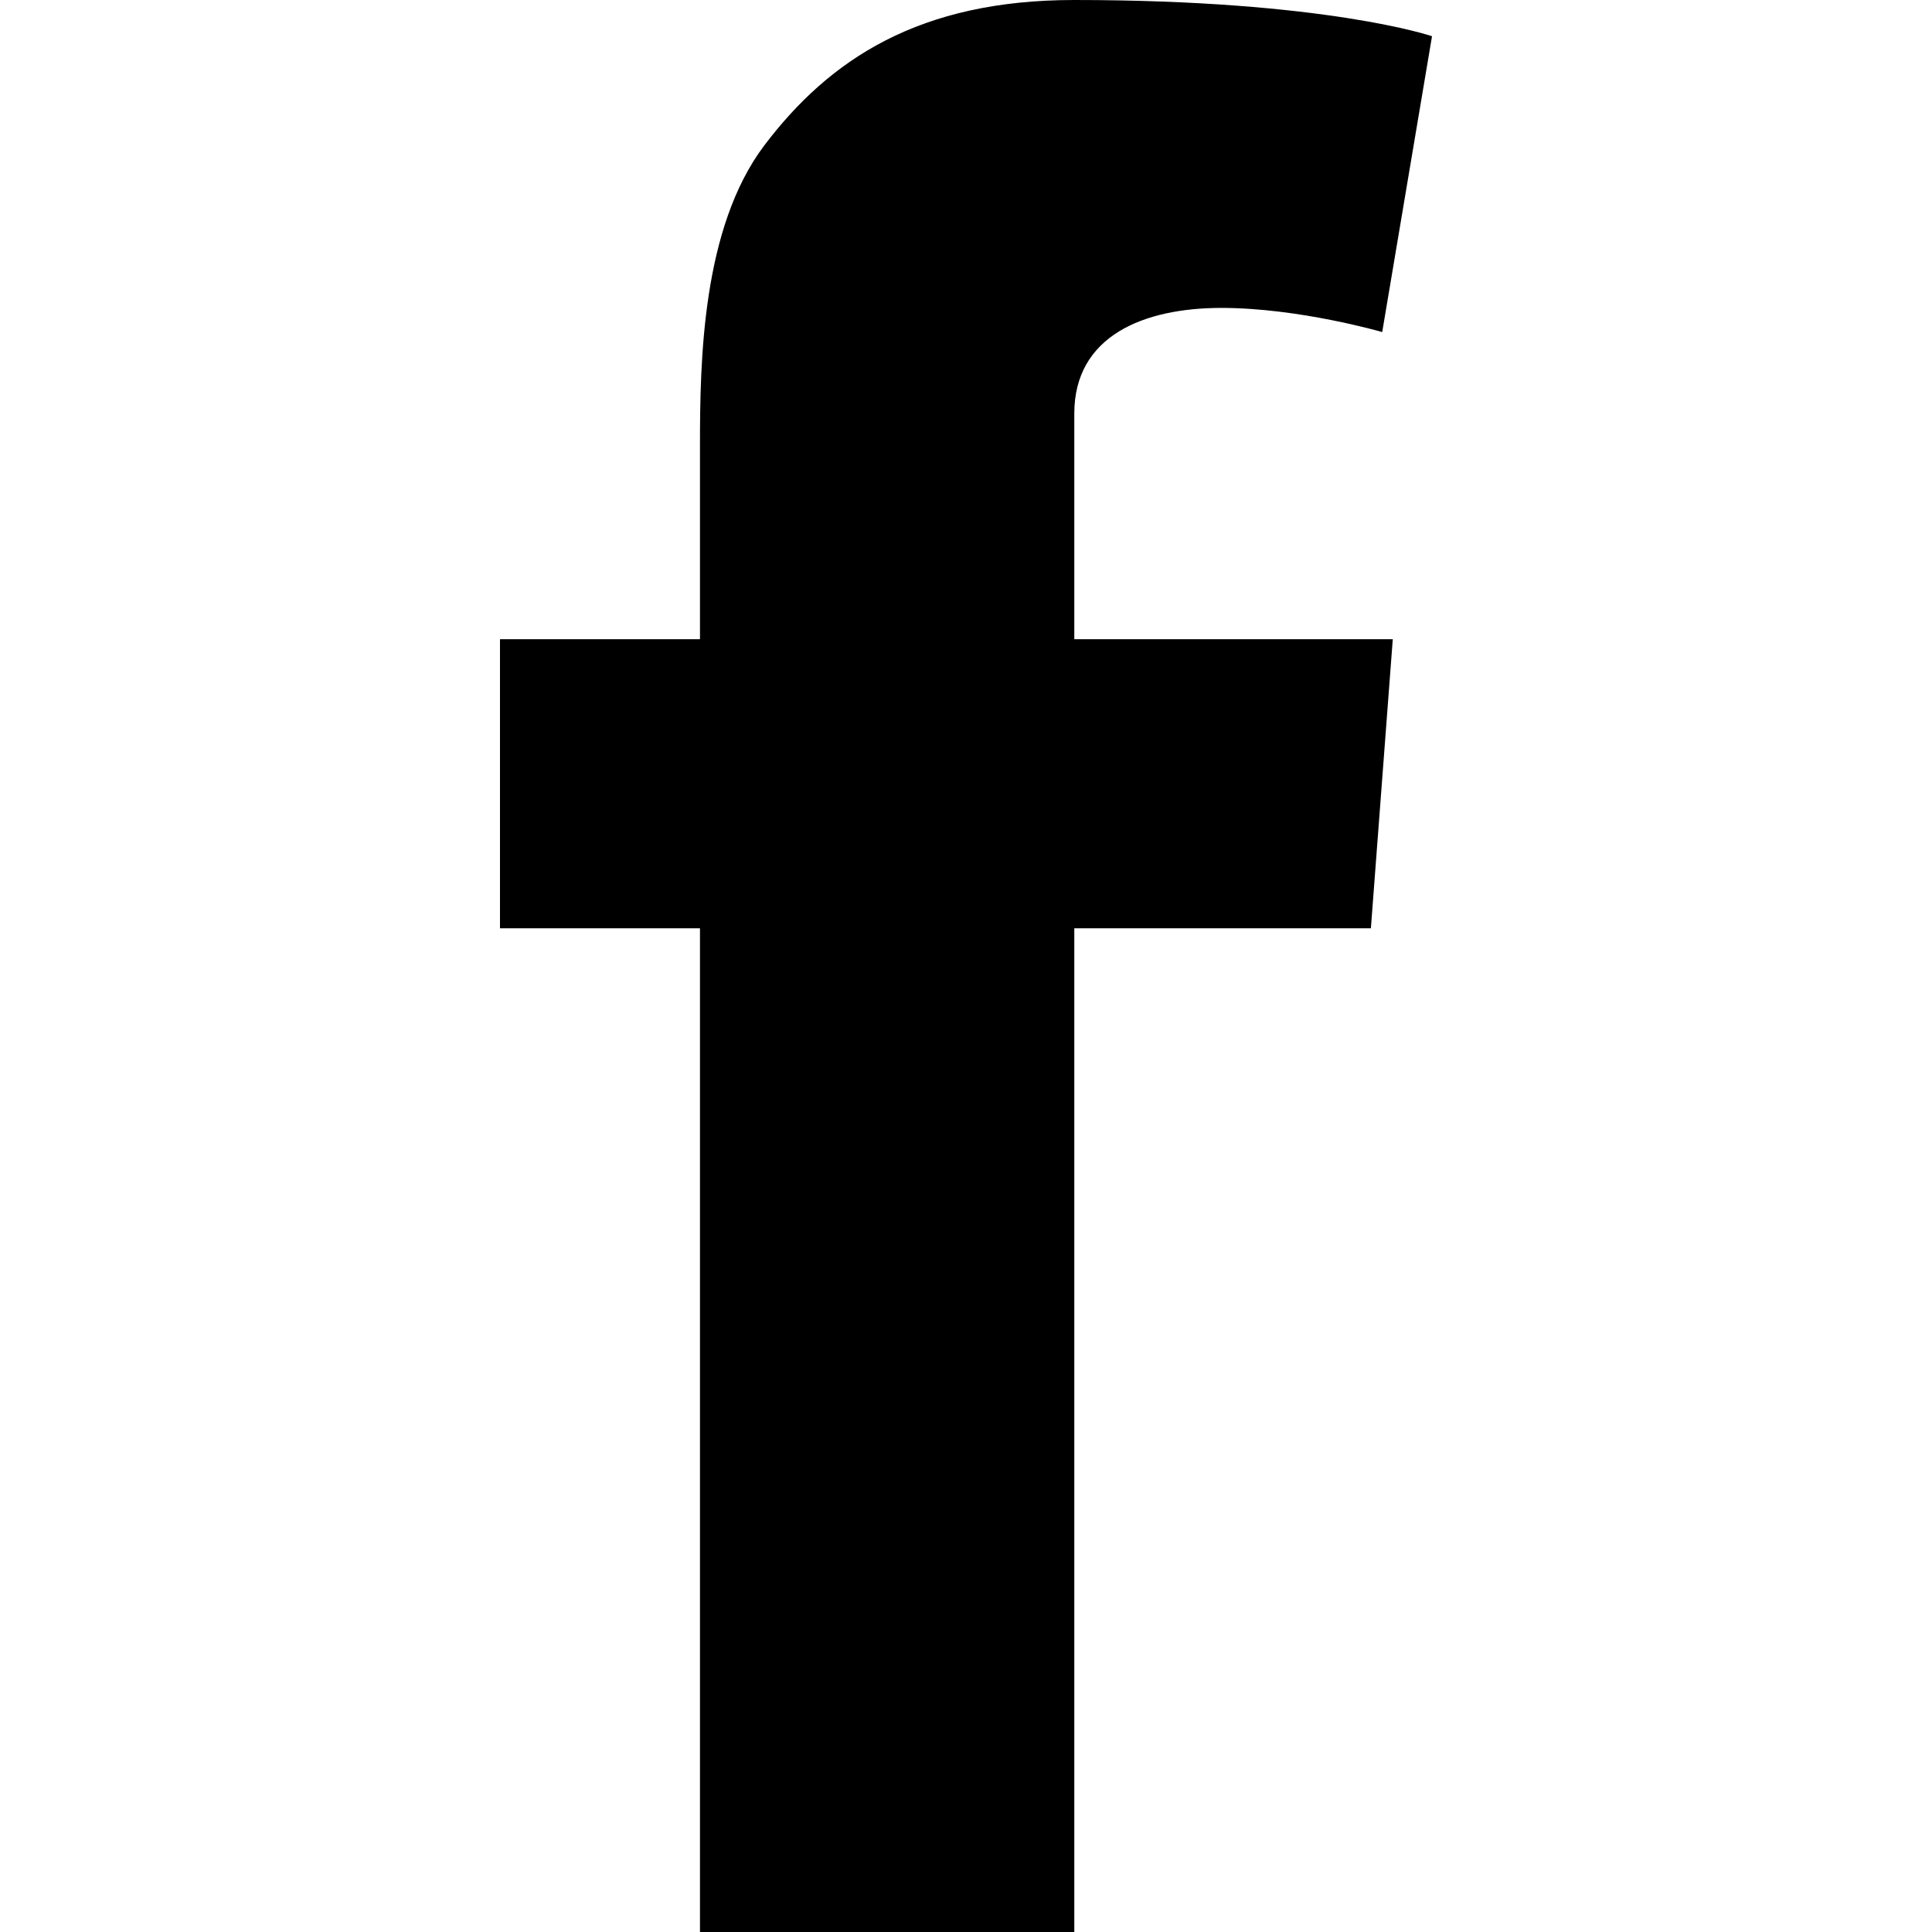
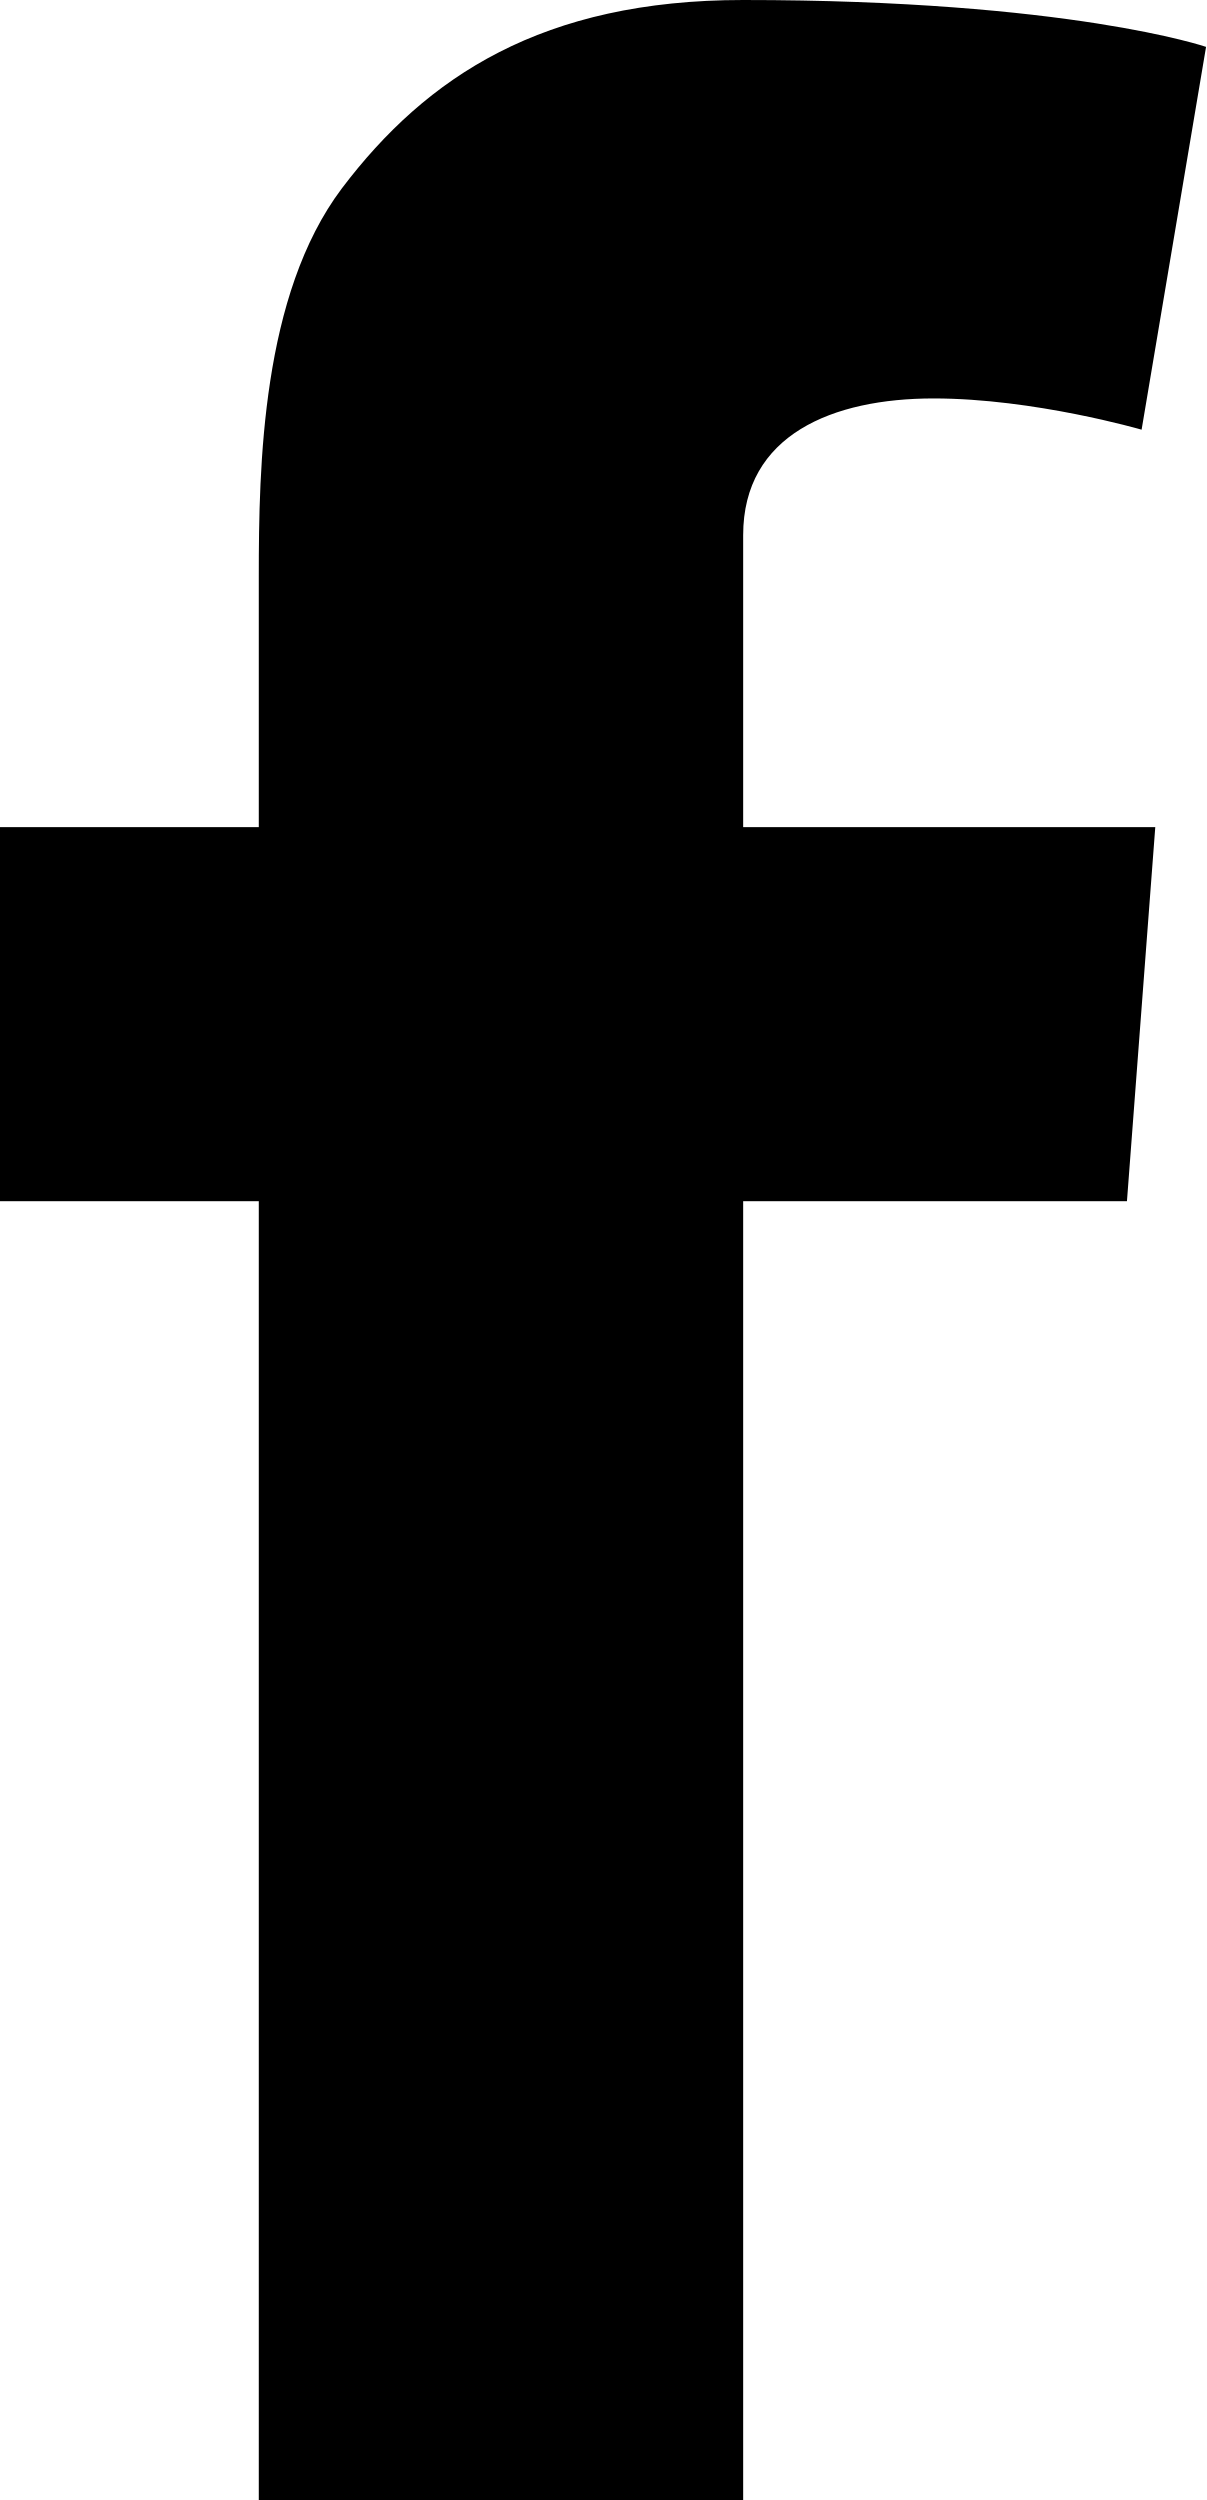
- <svg xmlns="http://www.w3.org/2000/svg" fill="#000000" height="25px" width="25px" version="1.1" id="Layer_1" viewBox="-337 273 123.5 256" xml:space="preserve">
-   <path d="M-260.9,327.8c0-10.3,9.2-14,19.5-14c10.3,0,21.3,3.2,21.3,3.2l6.6-39.2c0,0-14-4.8-47.4-4.8c-20.5,0-32.4,7.8-41.1,19.3  c-8.2,10.9-8.5,28.4-8.5,39.7v25.7H-337V396h26.5v133h49.6V396h39.3l2.9-38.3h-42.2V327.8z" />
+ <svg xmlns="http://www.w3.org/2000/svg" viewBox="-337 273 123.5 256" xml:space="preserve">
+   <path d="M-260.9 327.8c0-10.3 9.2-14 19.5-14s21.3 3.2 21.3 3.2l6.6-39.2s-14-4.8-47.4-4.8c-20.5 0-32.4 7.8-41.1 19.3-8.2 10.9-8.5 28.4-8.5 39.7v25.7h-26.5v38.3h26.5v133h49.6v-133h39.3l2.9-38.3h-42.2v-29.9z" />
</svg>
